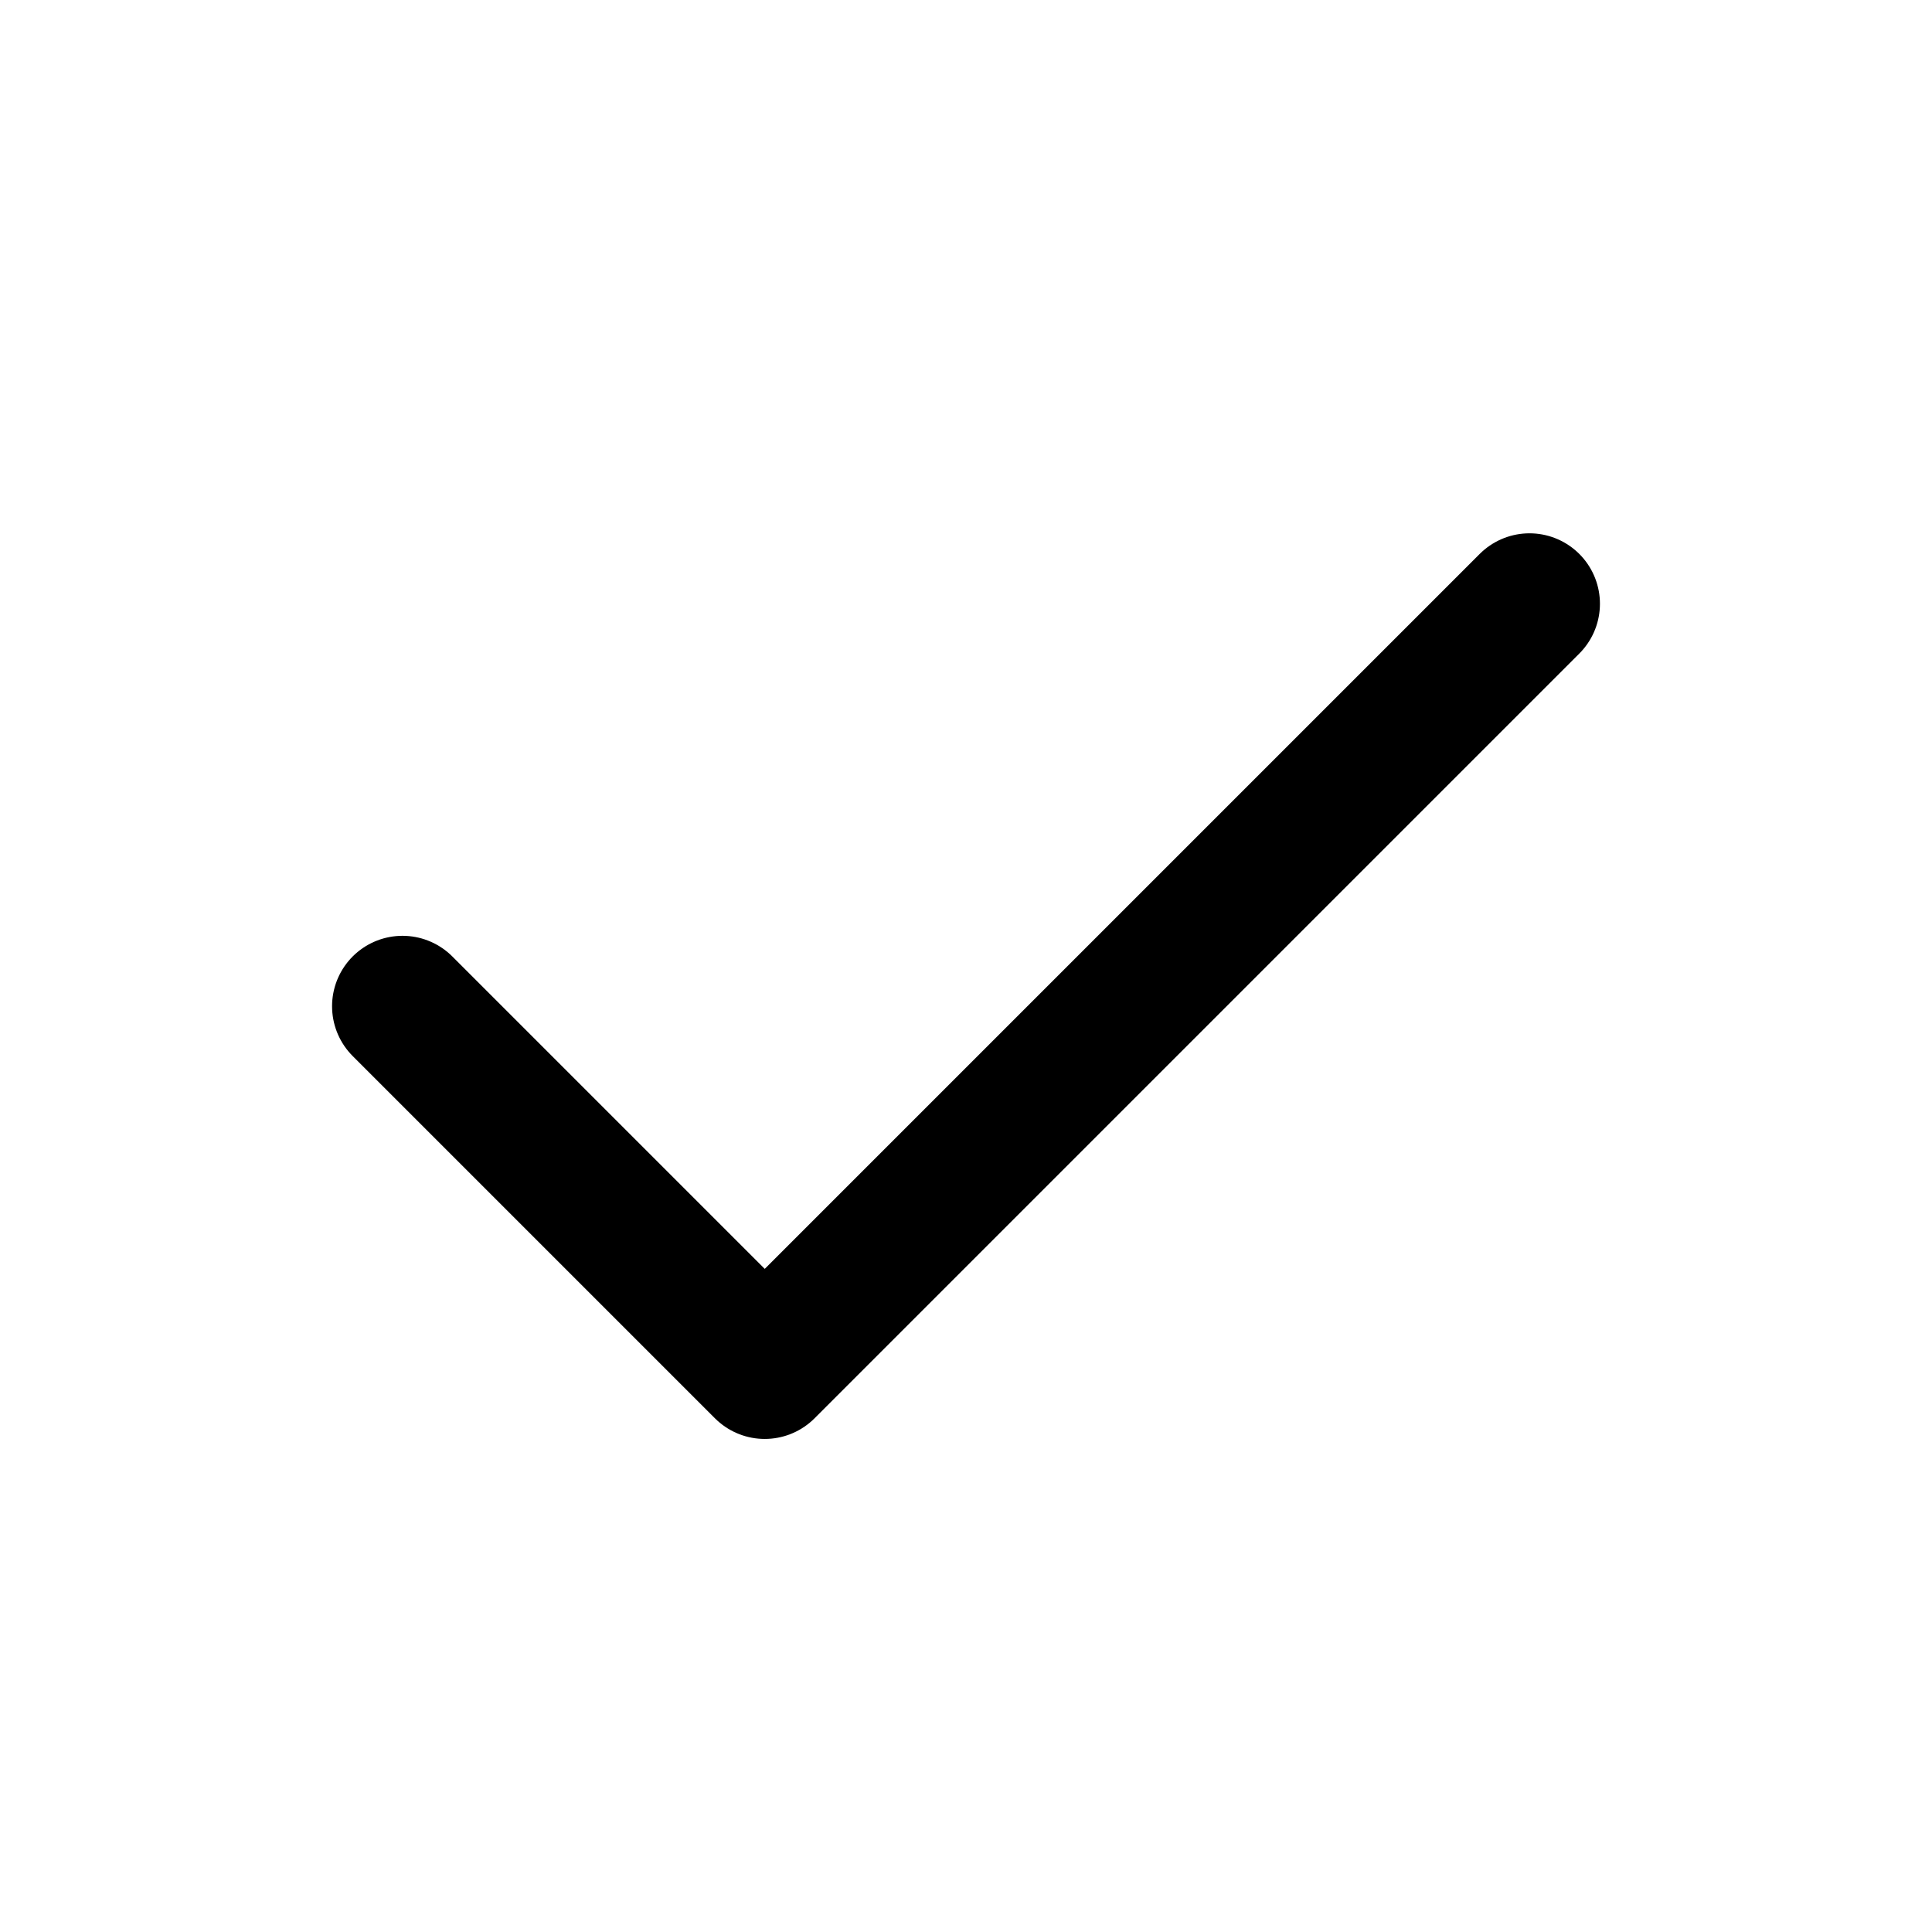
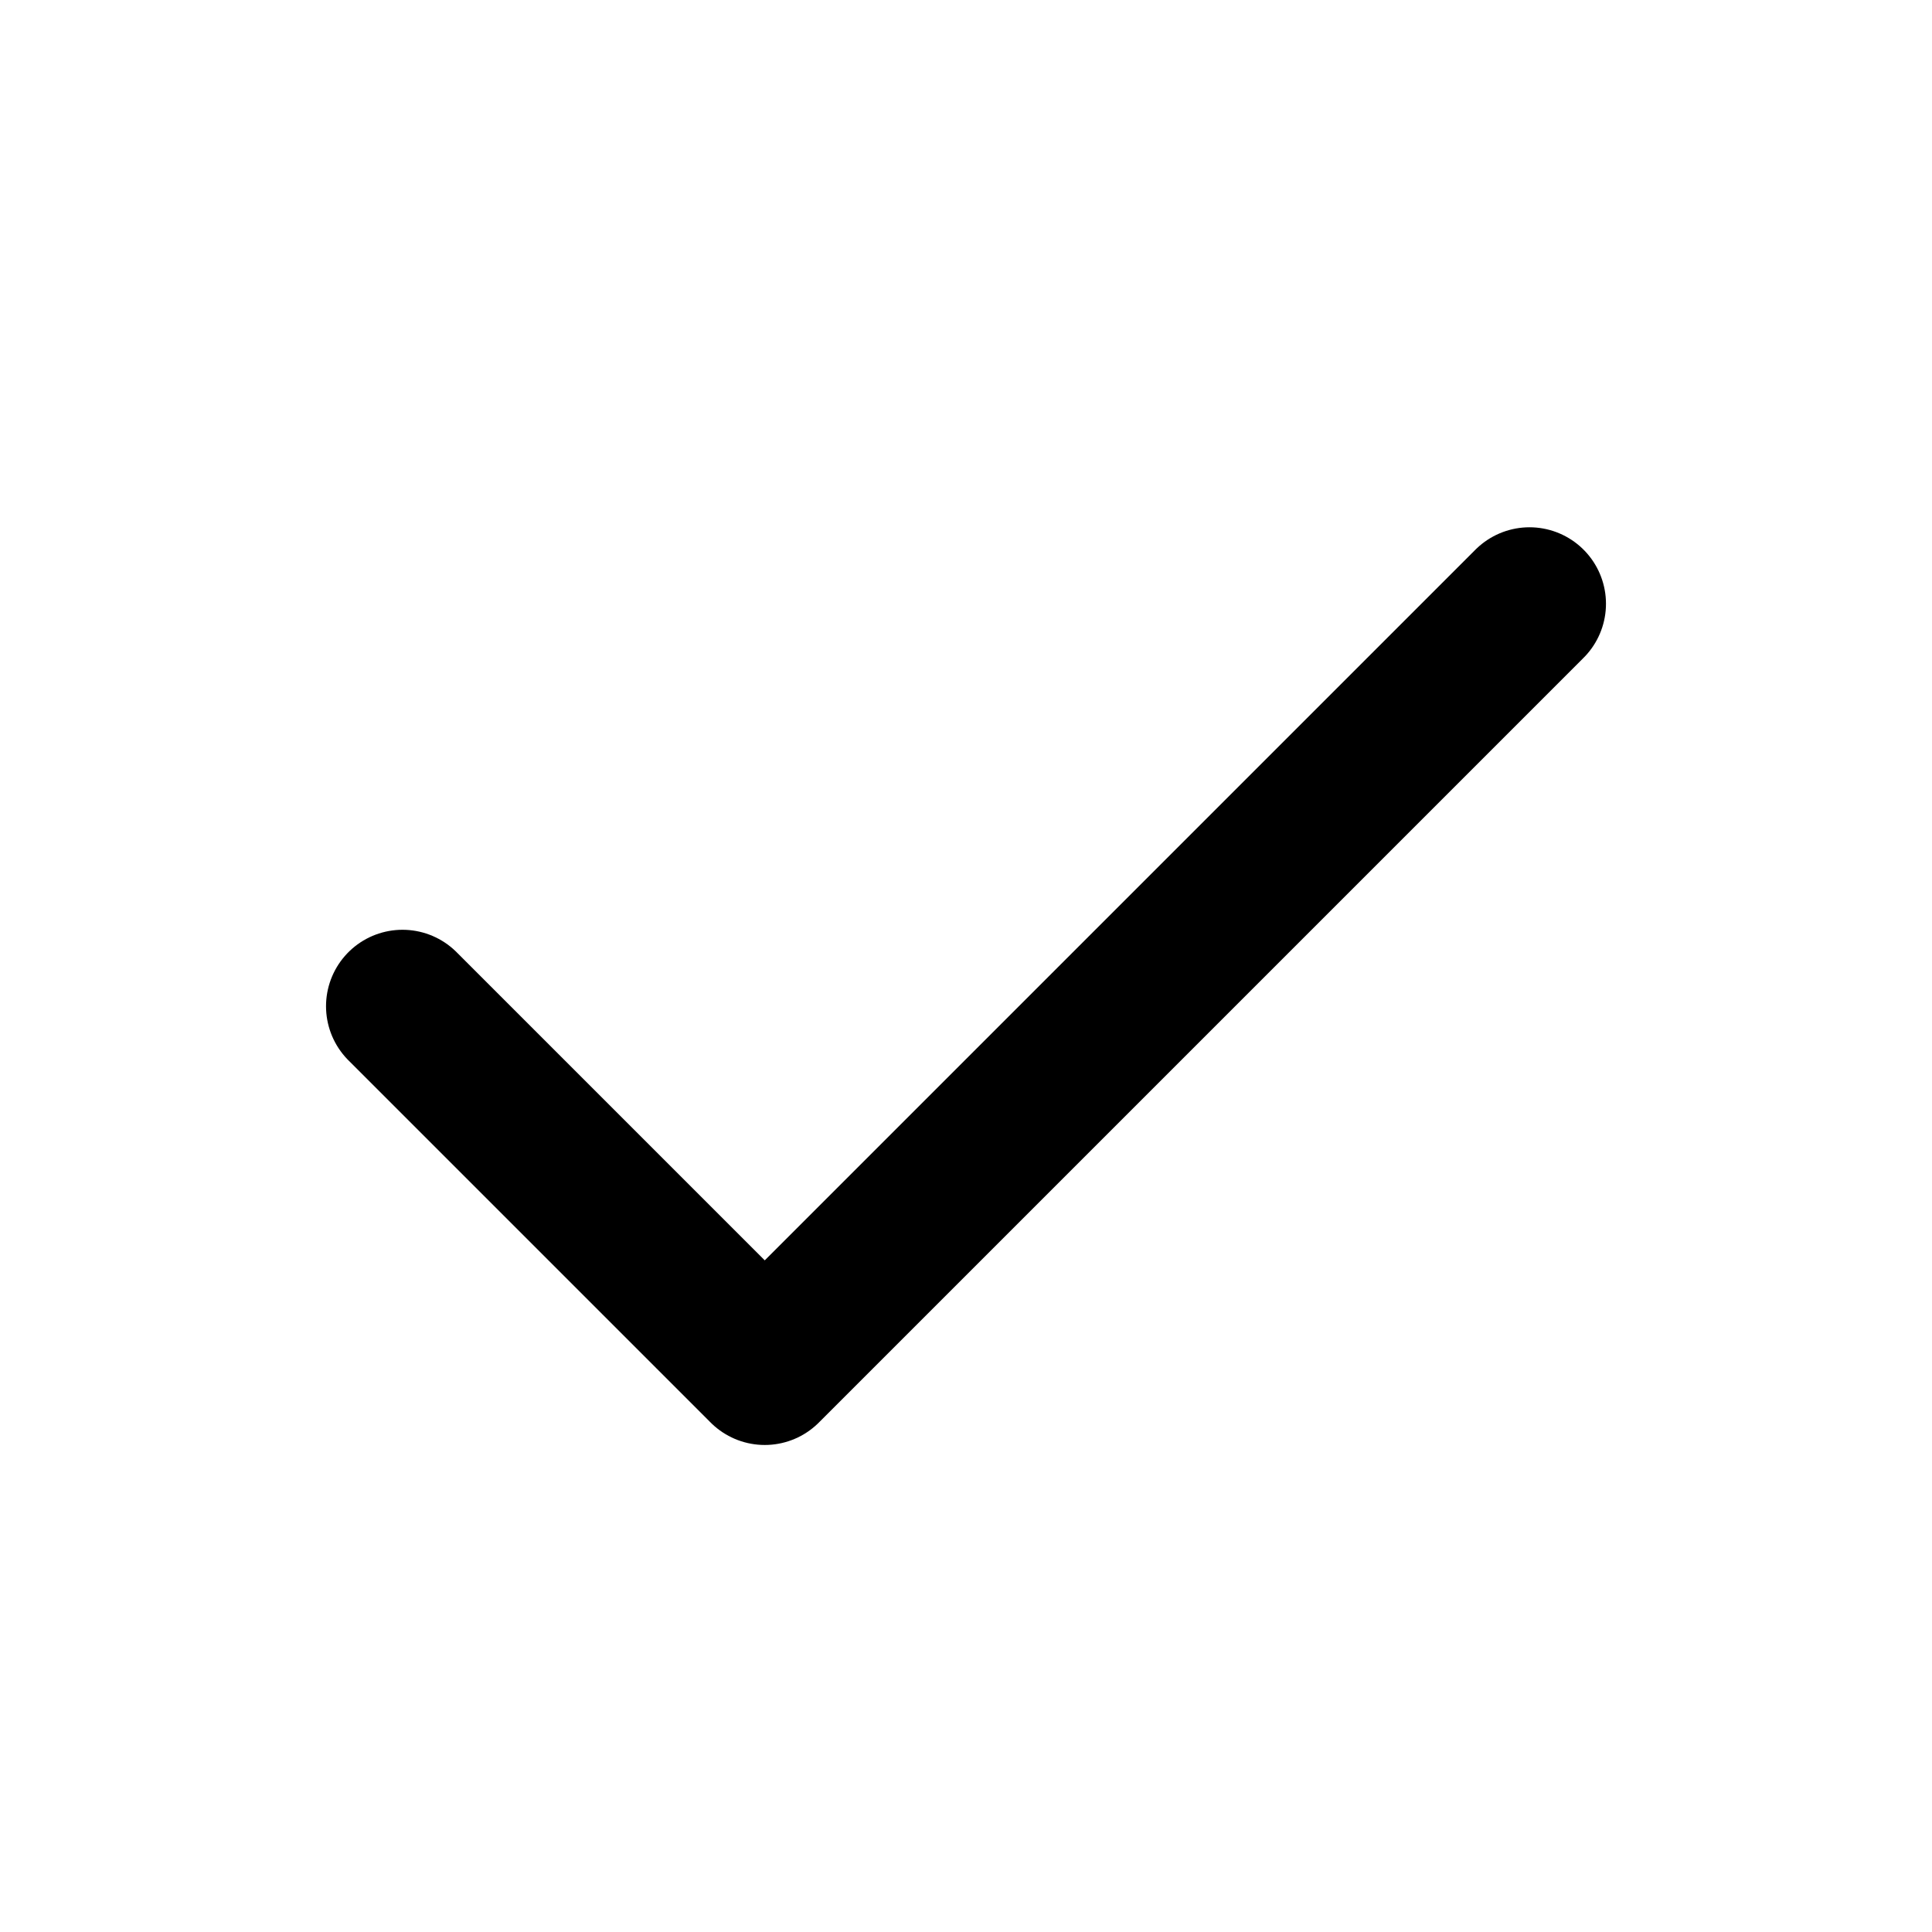
- <svg xmlns="http://www.w3.org/2000/svg" width="24" height="24" viewBox="0 0 24 24" fill="none" stroke="#000" stroke-width="1.75" stroke-linecap="round" stroke-linejoin="round">
+ <svg xmlns="http://www.w3.org/2000/svg" width="24" height="24" viewBox="0 0 24 24" fill="none" stroke="#000" stroke-width="1.9" stroke-linecap="round" stroke-linejoin="round">
  <path d="M5 12.5l4.5 4.5L19 7.5" />
</svg>
